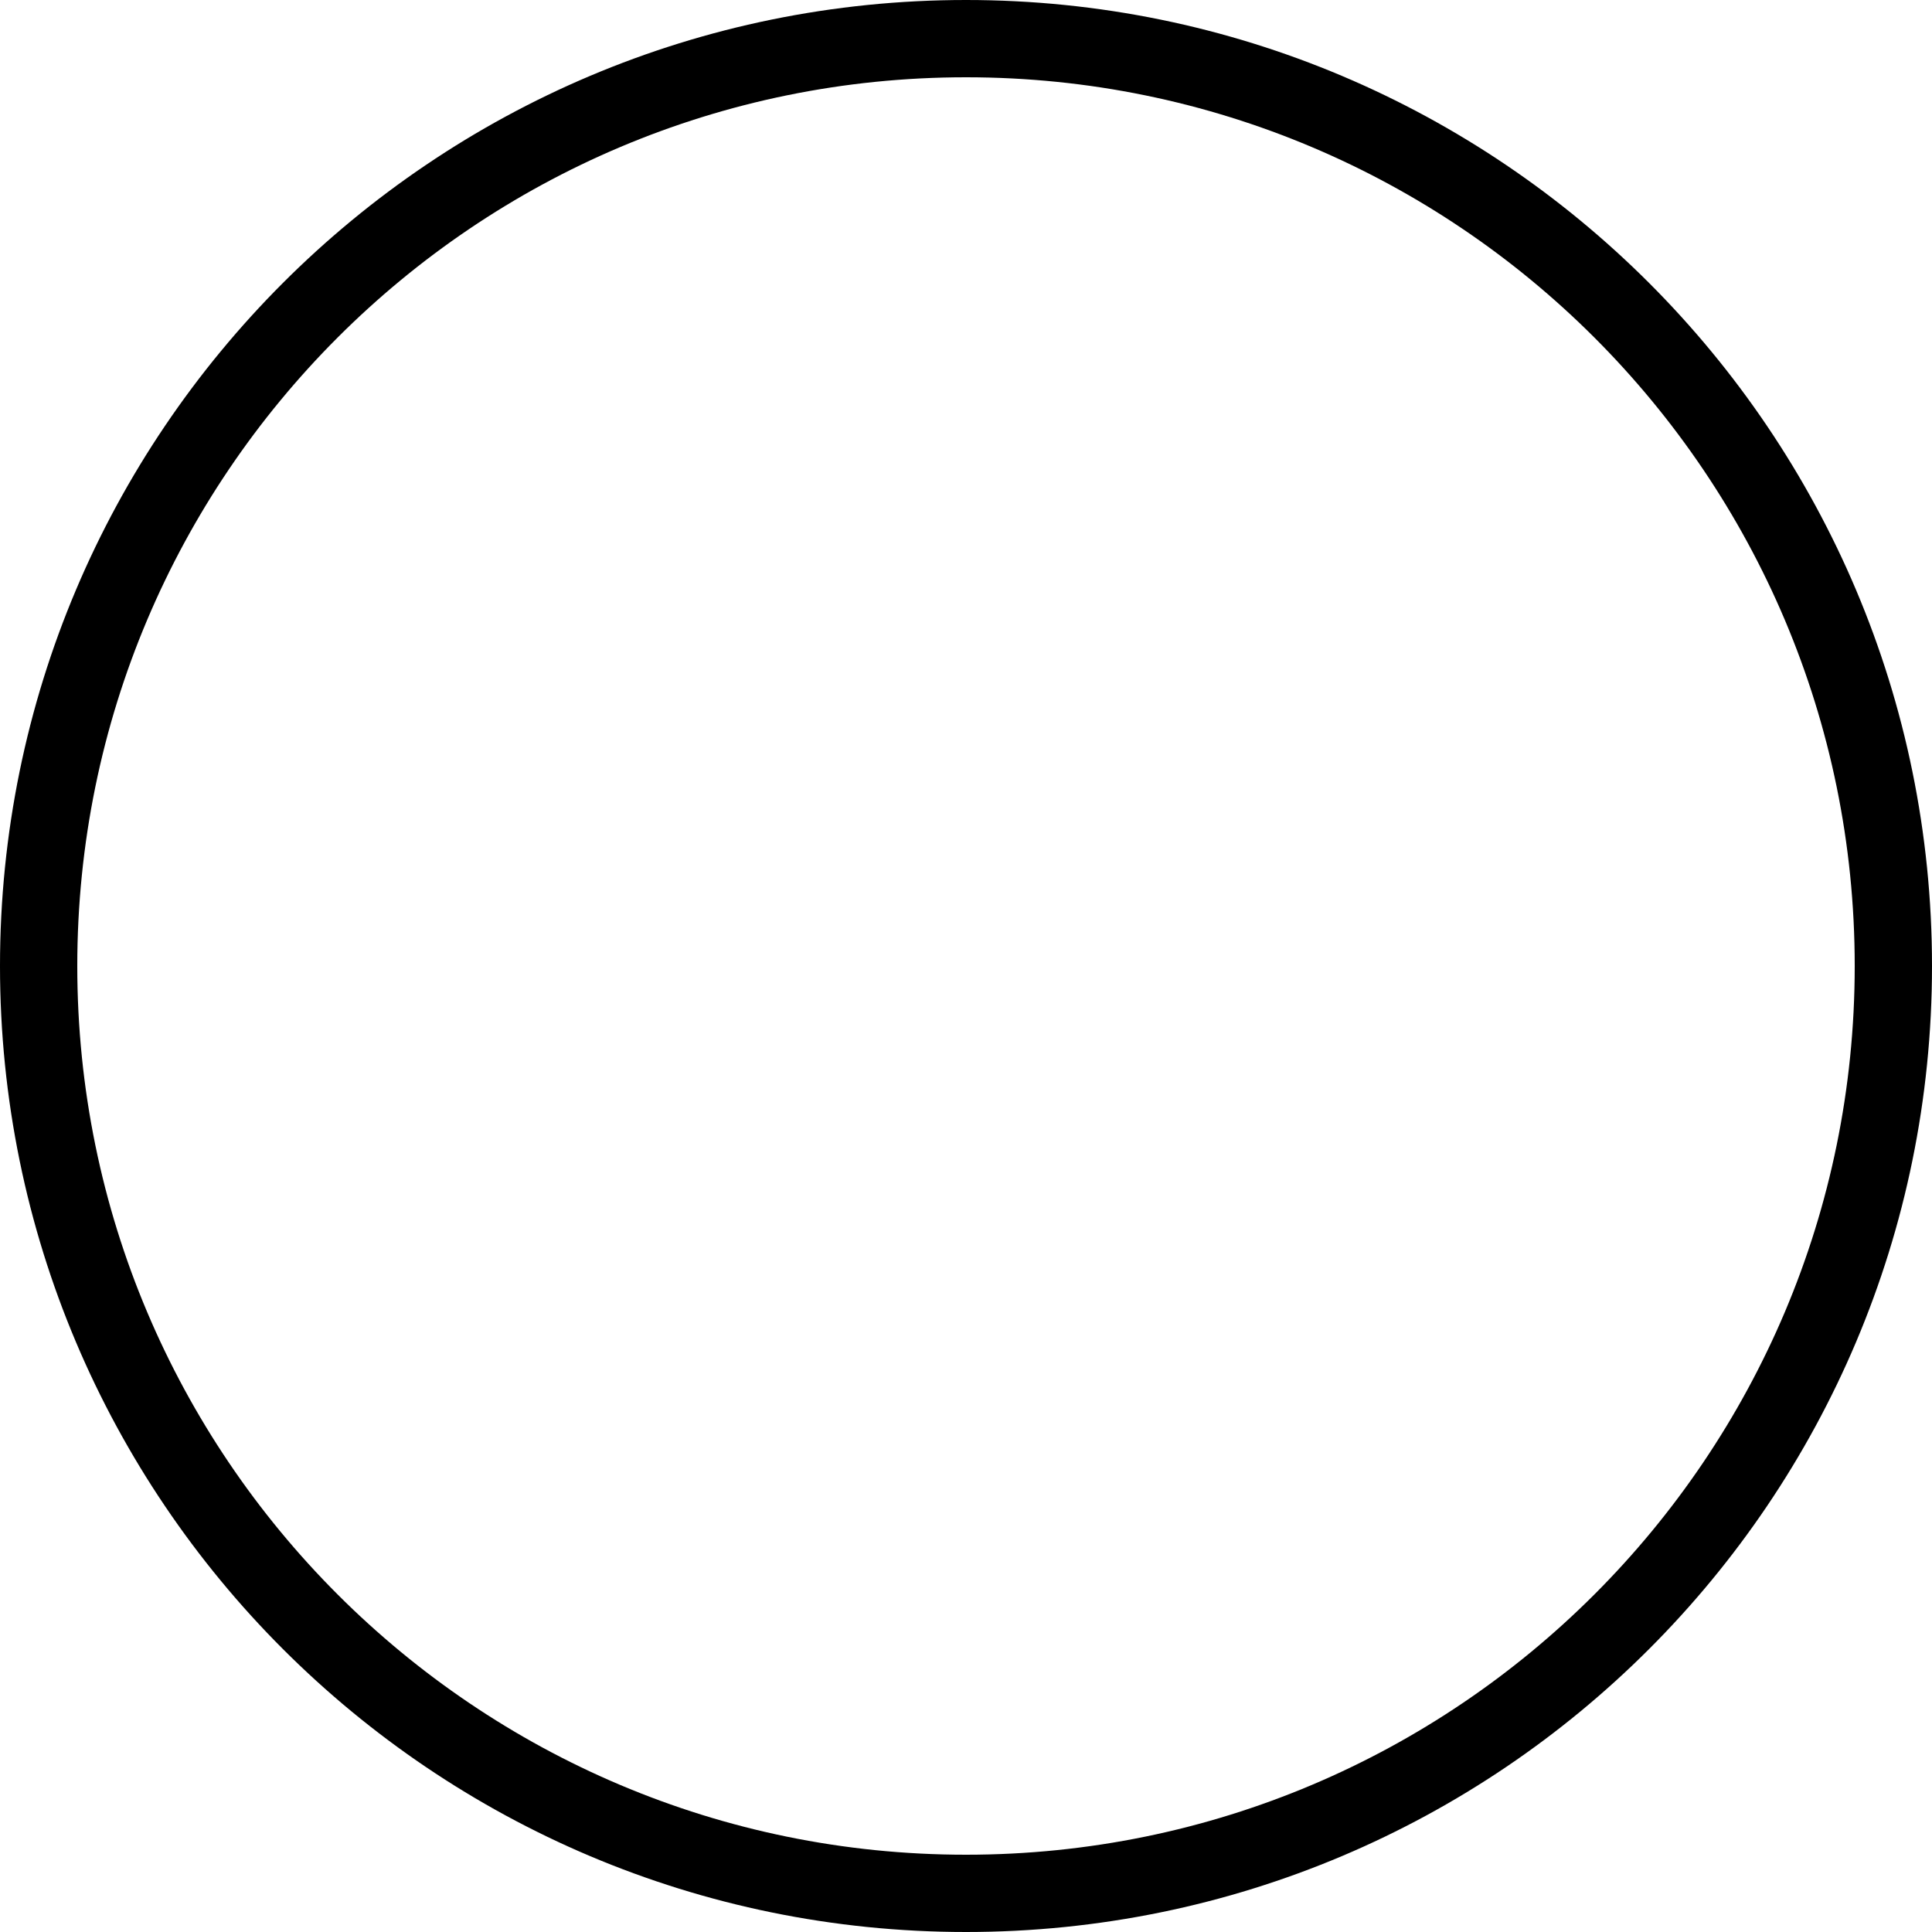
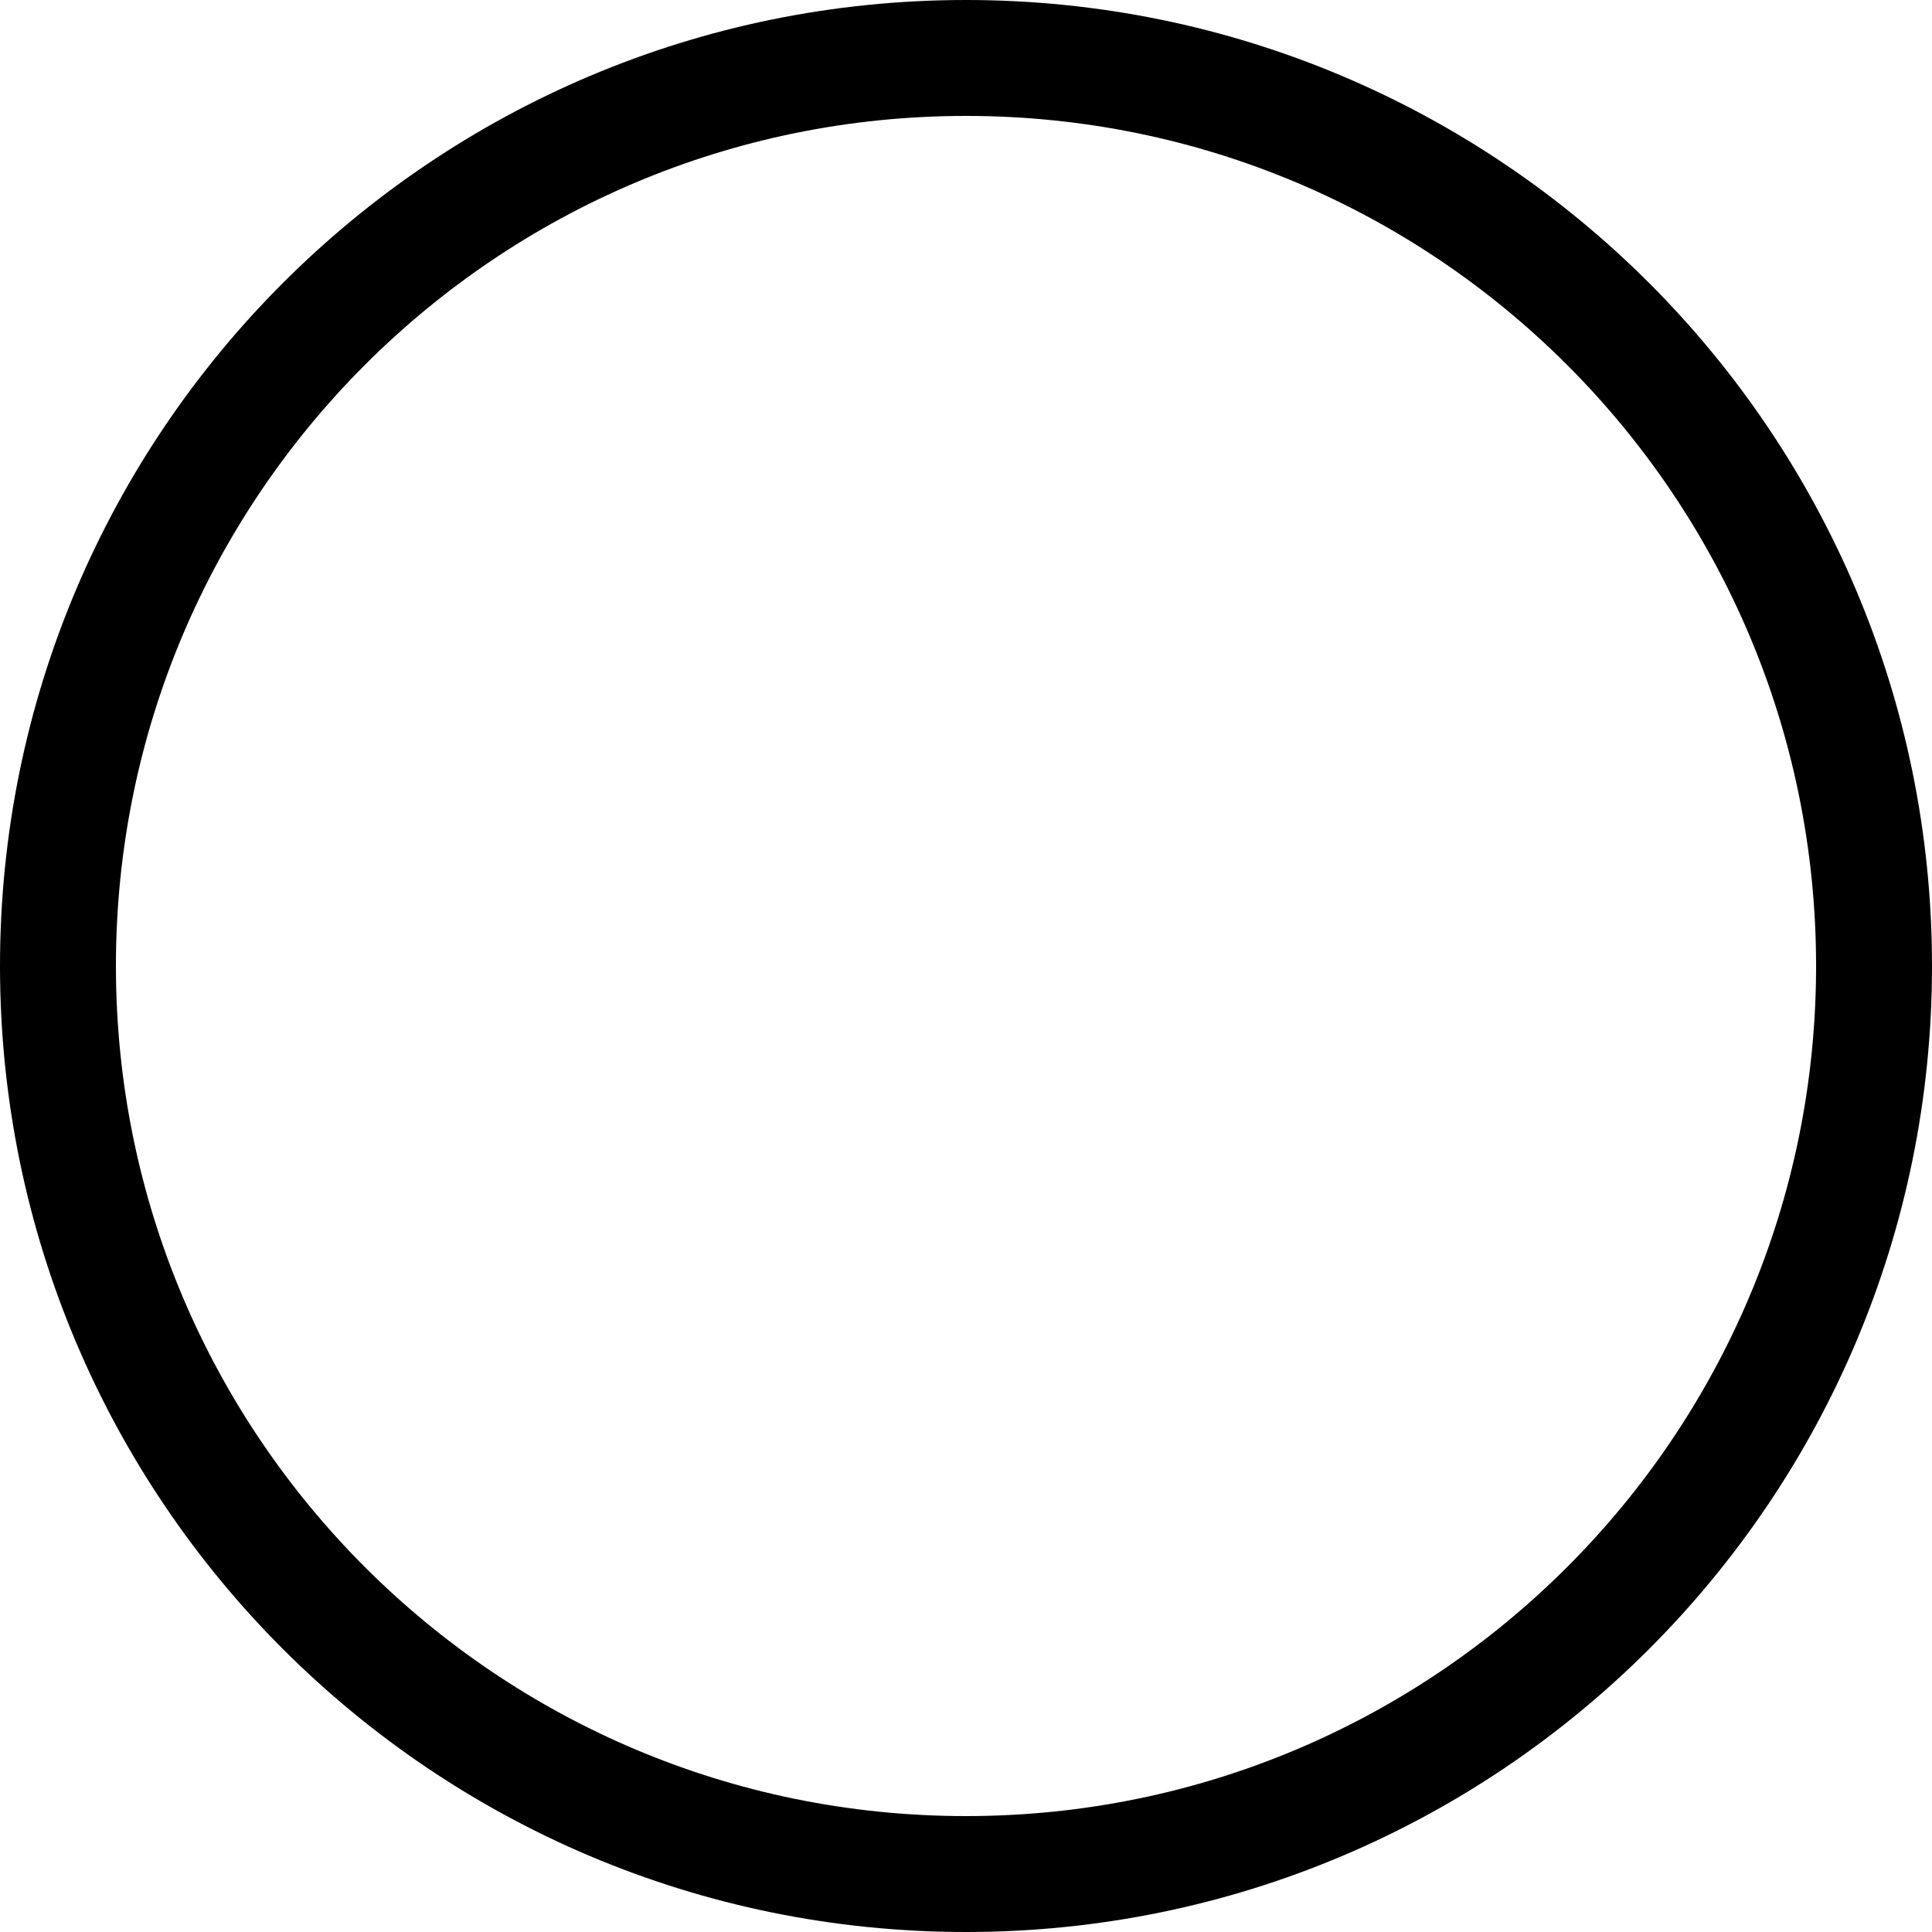
<svg xmlns="http://www.w3.org/2000/svg" baseProfile="full" height="25.0" version="1.1" width="25.0">
  <defs />
-   <circle cx="12.5" cy="12.5" fill="none" r="12.0" stroke="black" stroke-width="1" />
+   <circle cx="12.5" cy="12.5" fill="none" r="11.75" stroke="black" stroke-width="1.5" />
</svg>
